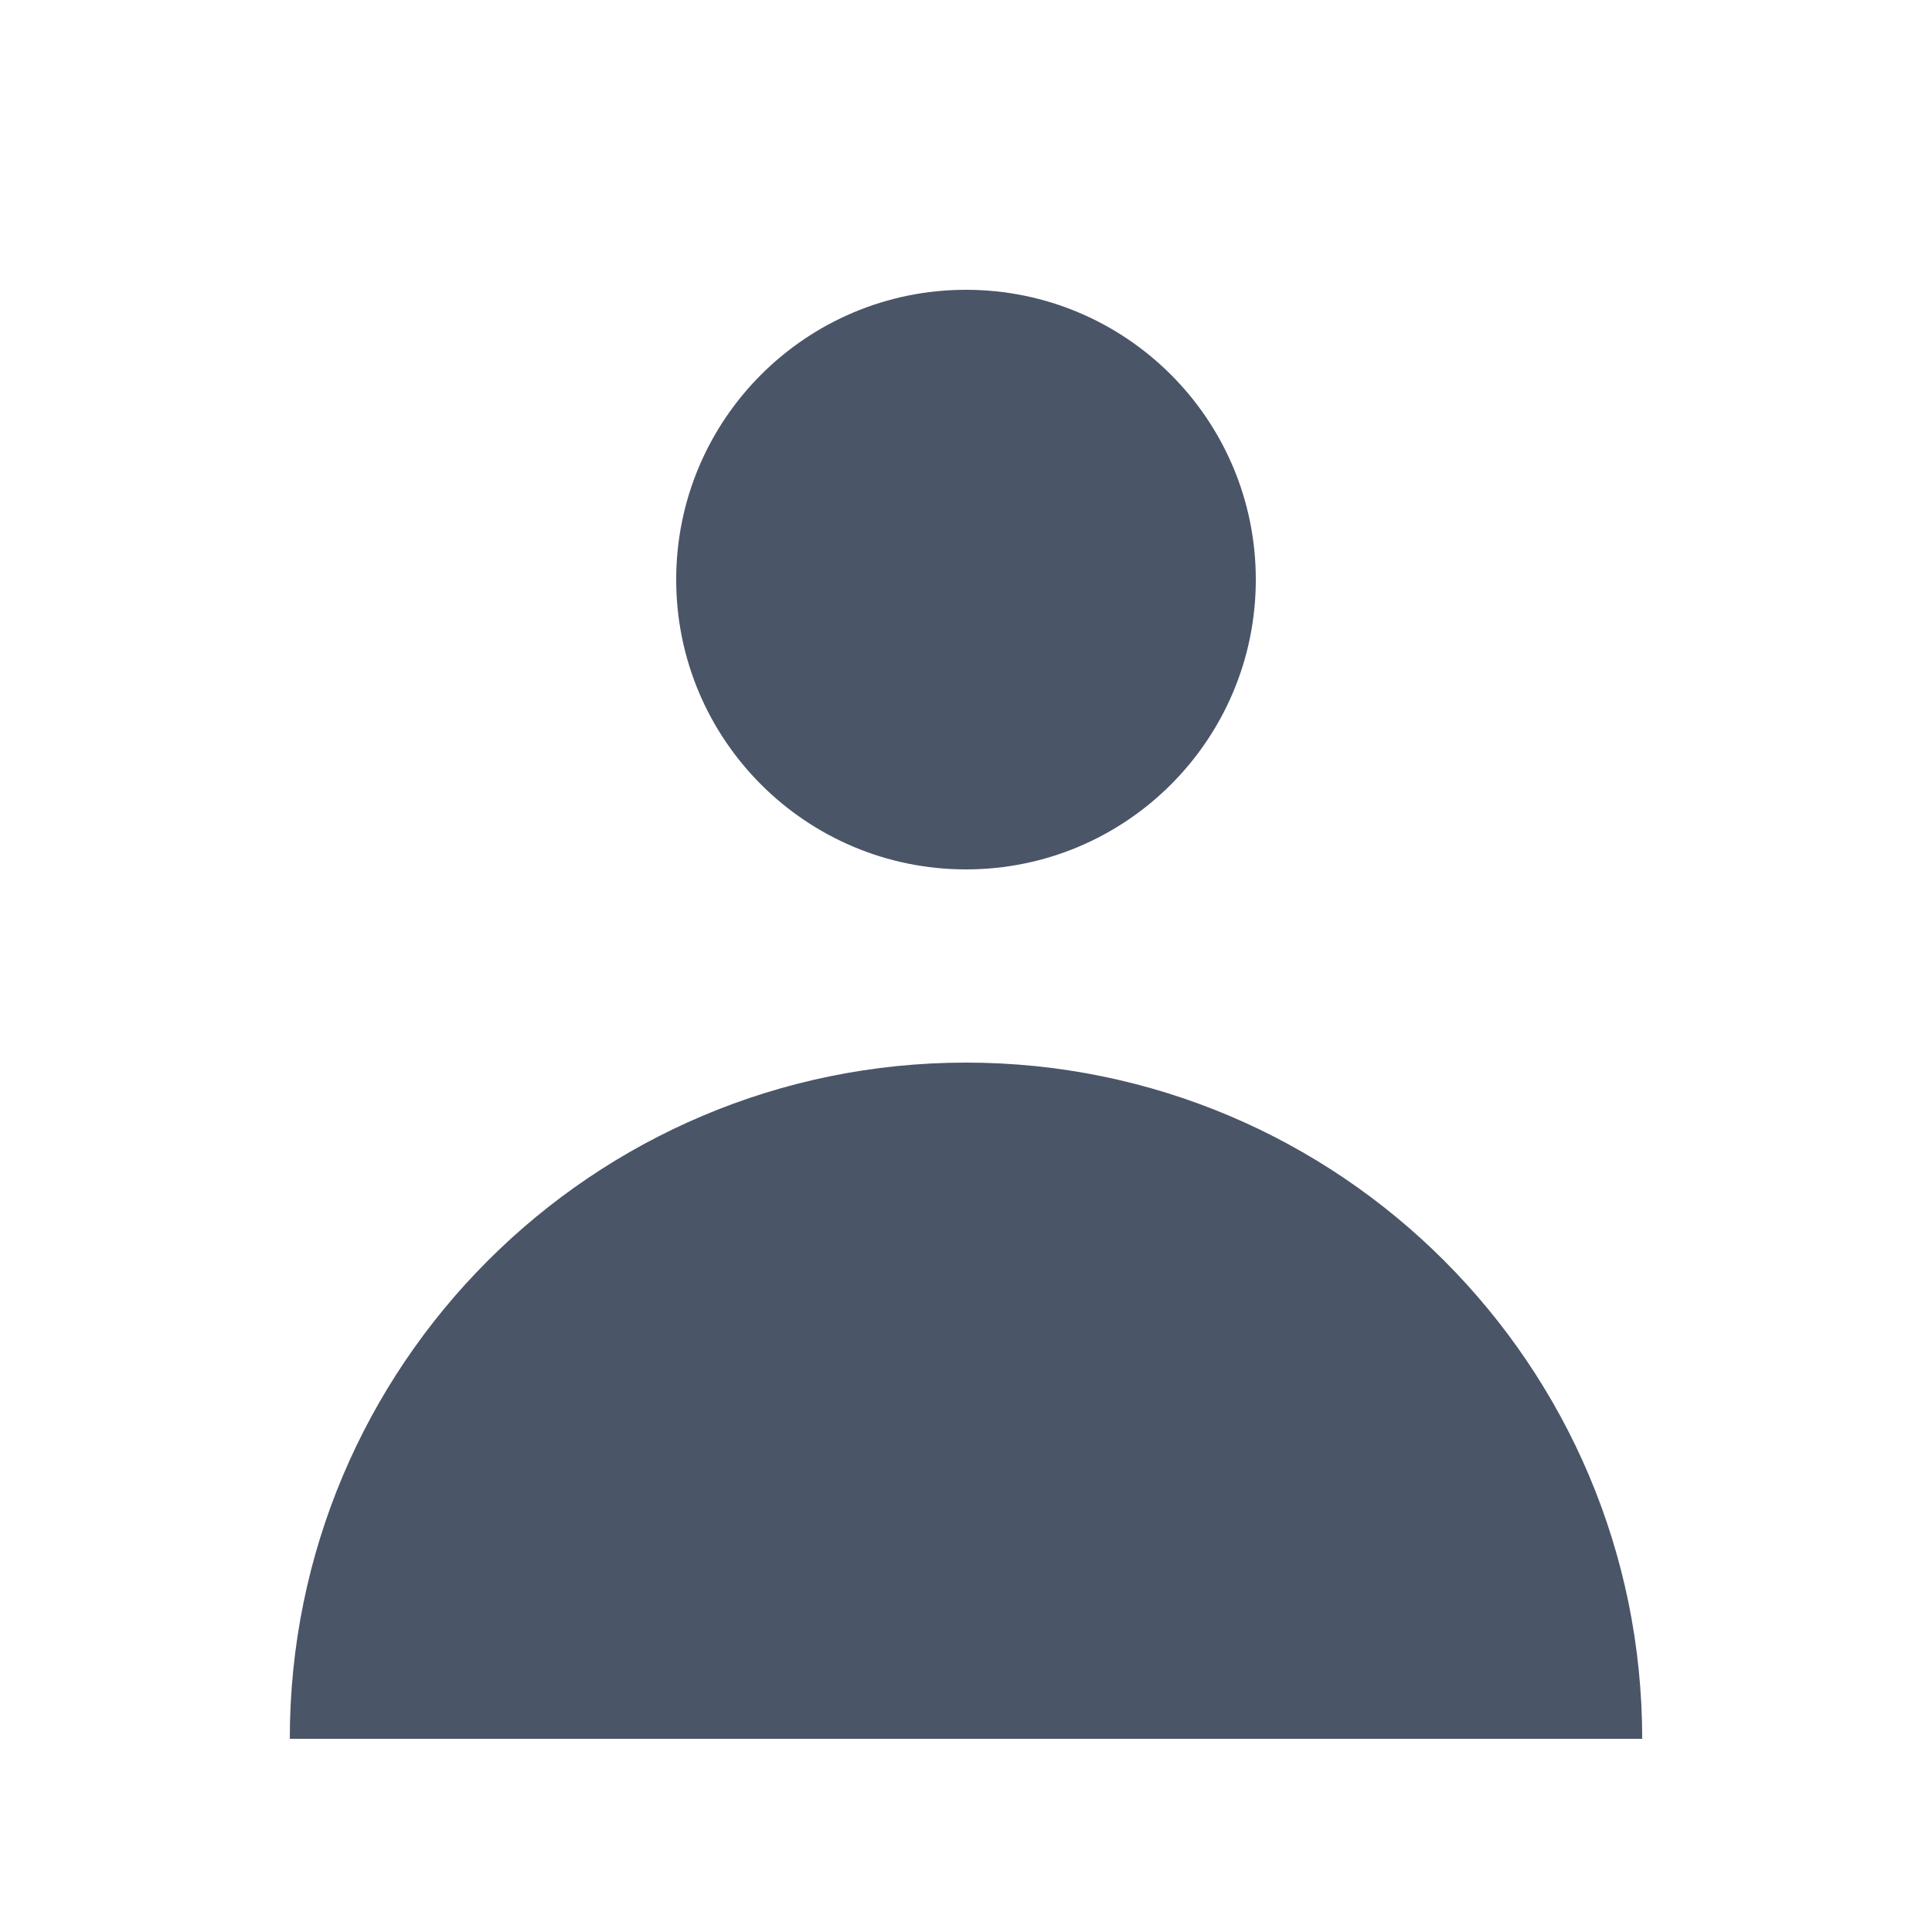
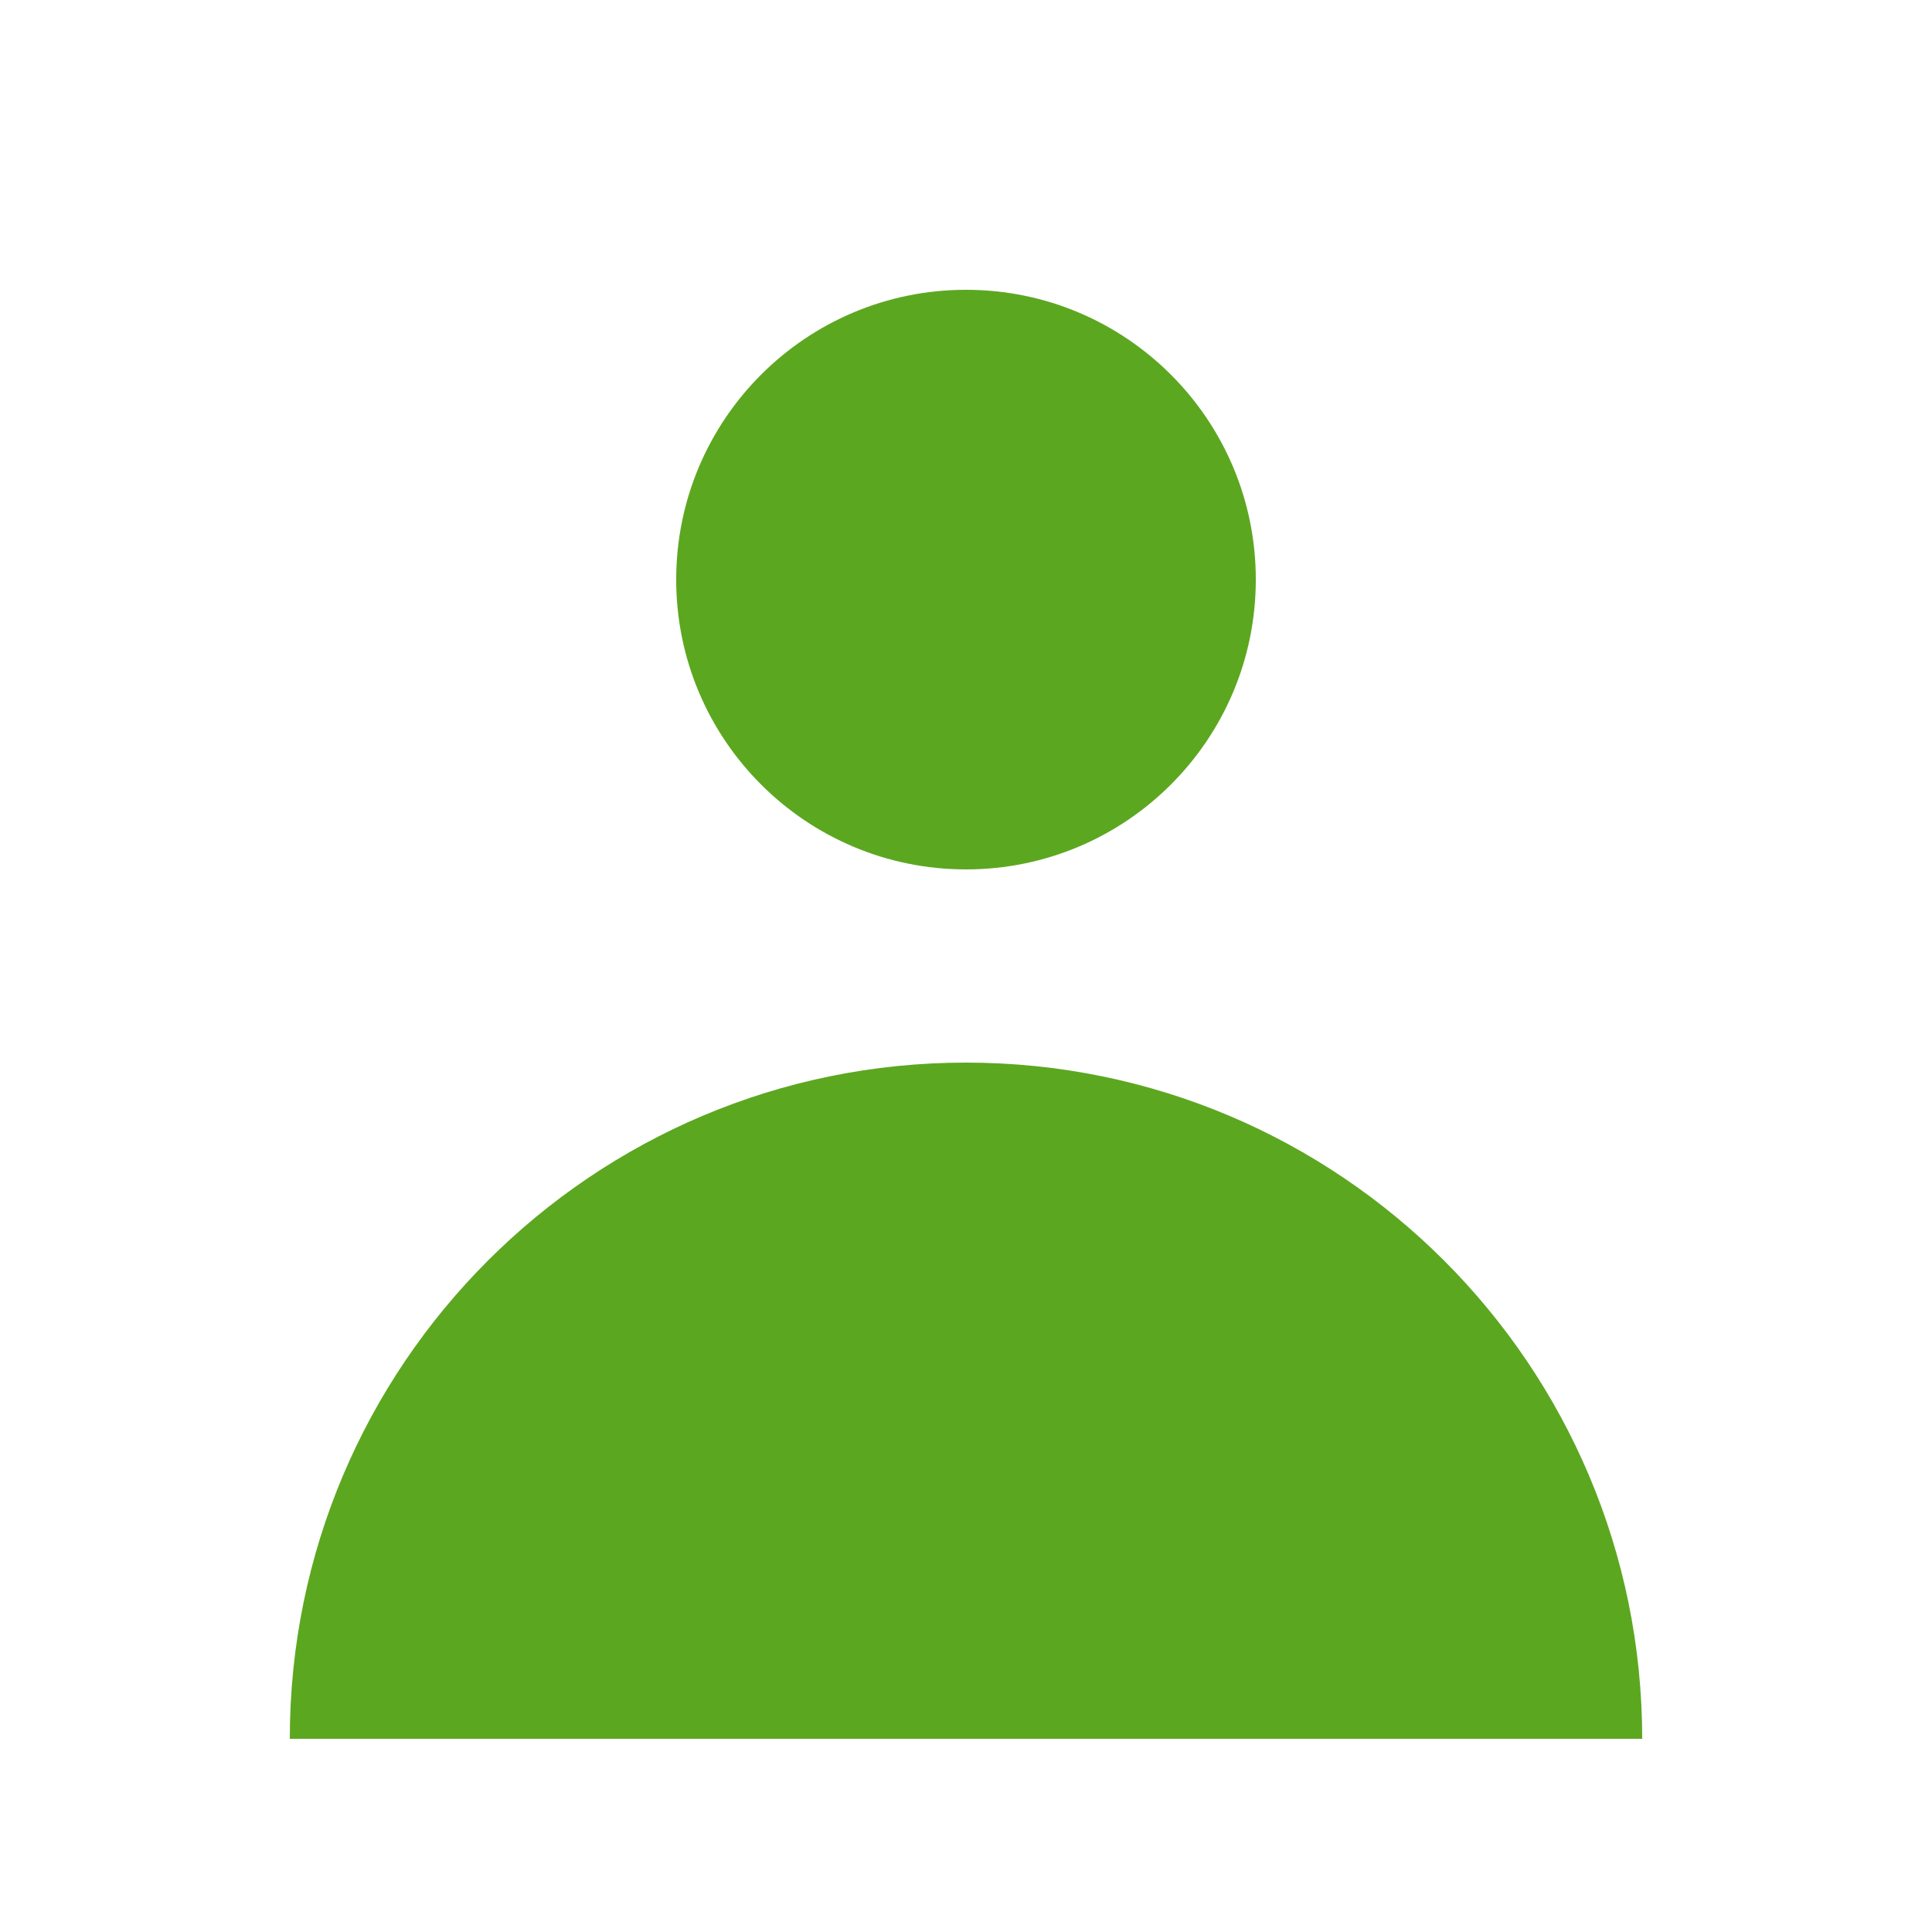
<svg xmlns="http://www.w3.org/2000/svg" width="20" height="20" viewBox="0 0 20 20" fill="none">
-   <path fill-rule="evenodd" clip-rule="evenodd" d="M10 9C11.657 9 13 7.657 13 6C13 4.343 11.657 3 10 3C8.343 3 7 4.343 7 6C7 7.657 8.343 9 10 9ZM3 18C3 14.134 6.134 11 10 11C13.866 11 17 14.134 17 18H3Z" fill="#4A5568" />
+   <path fill-rule="evenodd" clip-rule="evenodd" d="M10 9C11.657 9 13 7.657 13 6C13 4.343 11.657 3 10 3C8.343 3 7 4.343 7 6C7 7.657 8.343 9 10 9ZM3 18C3 14.134 6.134 11 10 11C13.866 11 17 14.134 17 18H3Z" fill="#5CA720" />
</svg>
